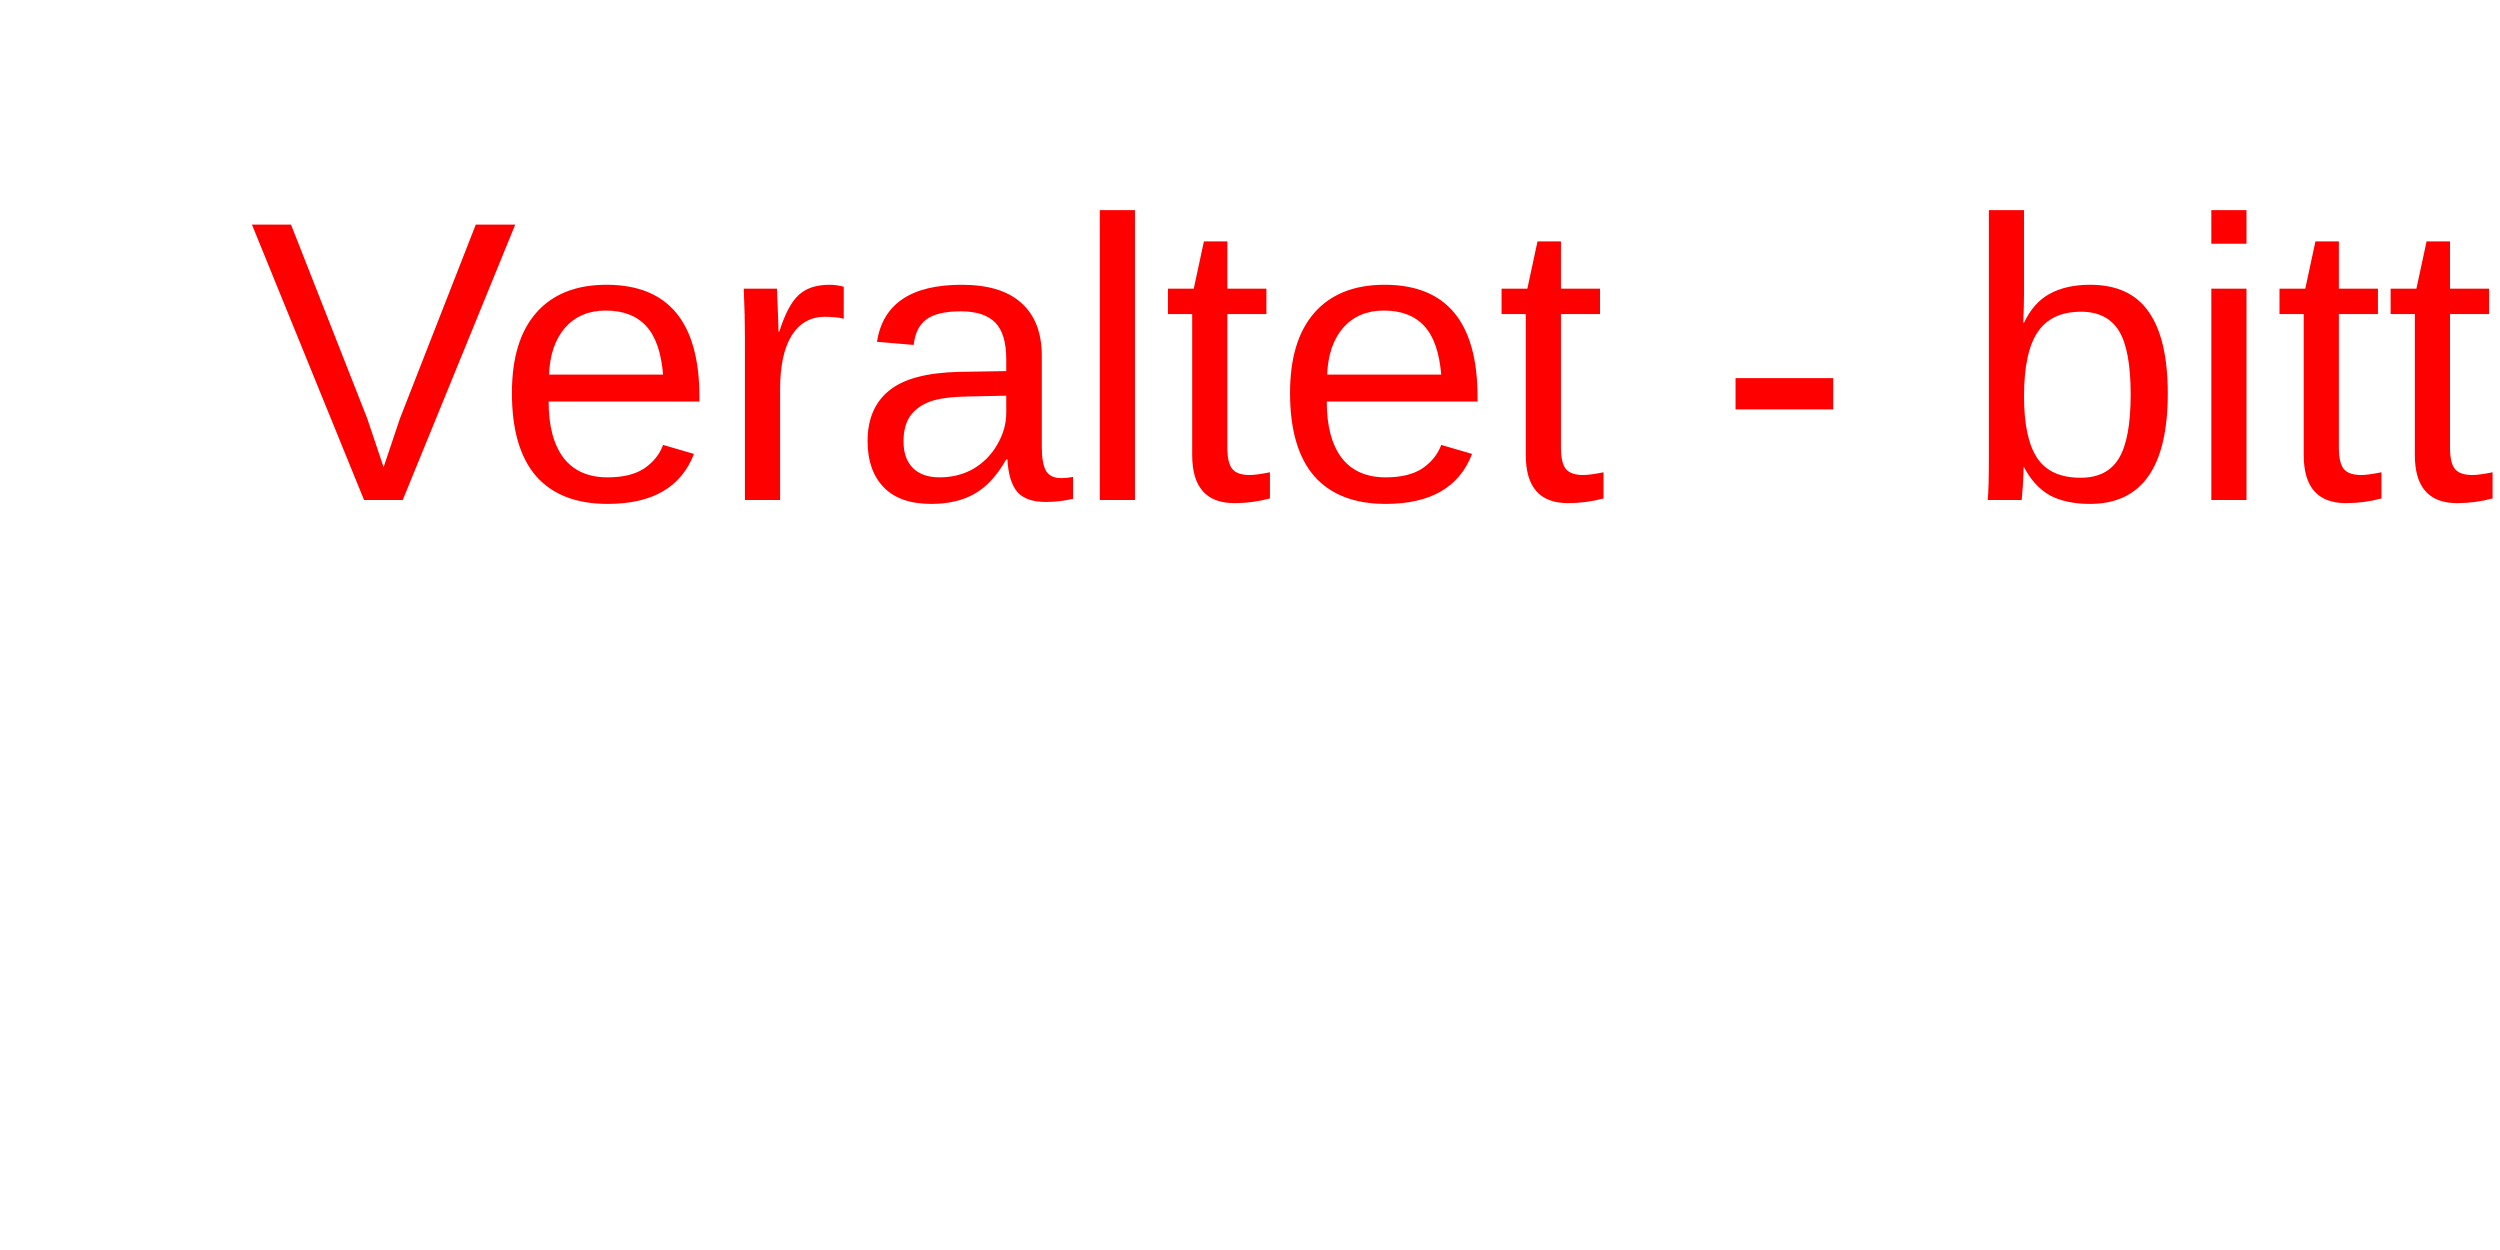
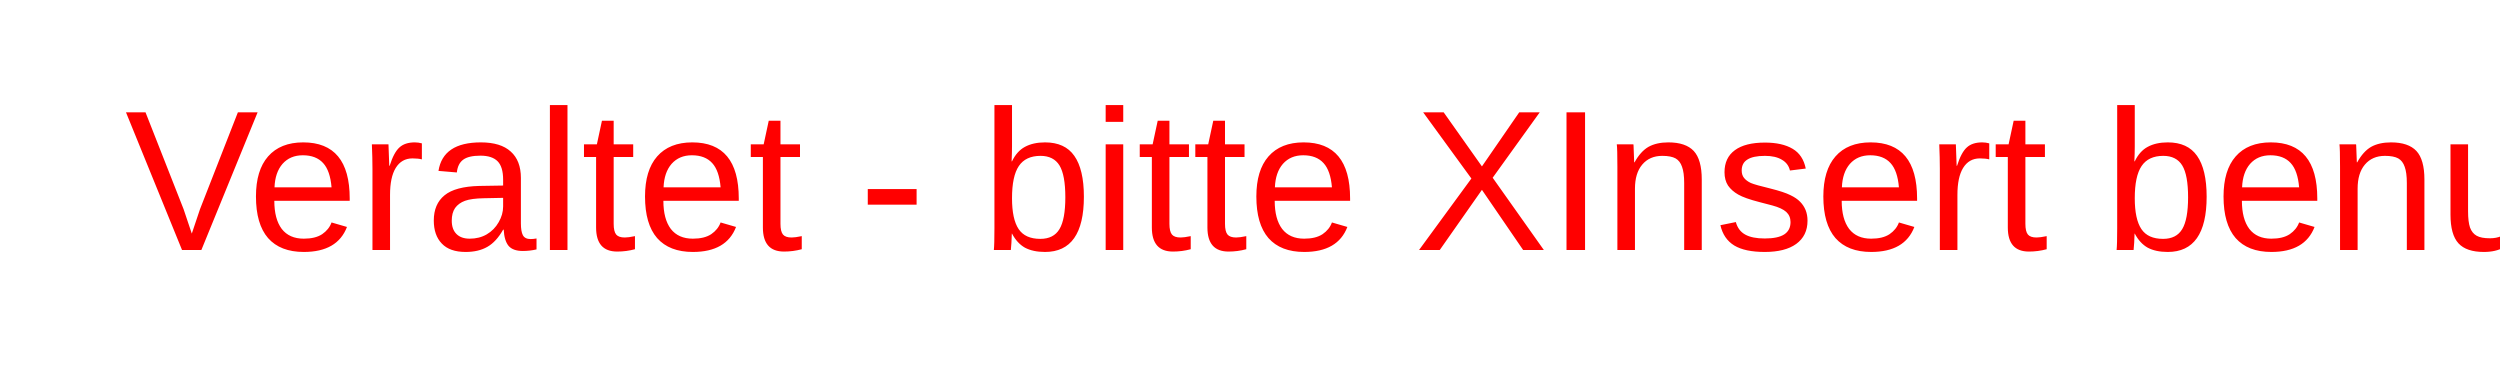
- <svg xmlns="http://www.w3.org/2000/svg" version="1.1" width="100" height="50">
+ <svg xmlns="http://www.w3.org/2000/svg" version="1.1" width="200" height="30">
  <text font-size="16" x="10" y="20" font-family="Arial">
    <tspan fill="red">Veraltet - bitte XInsert benutzen!</tspan>
  </text>
</svg>
